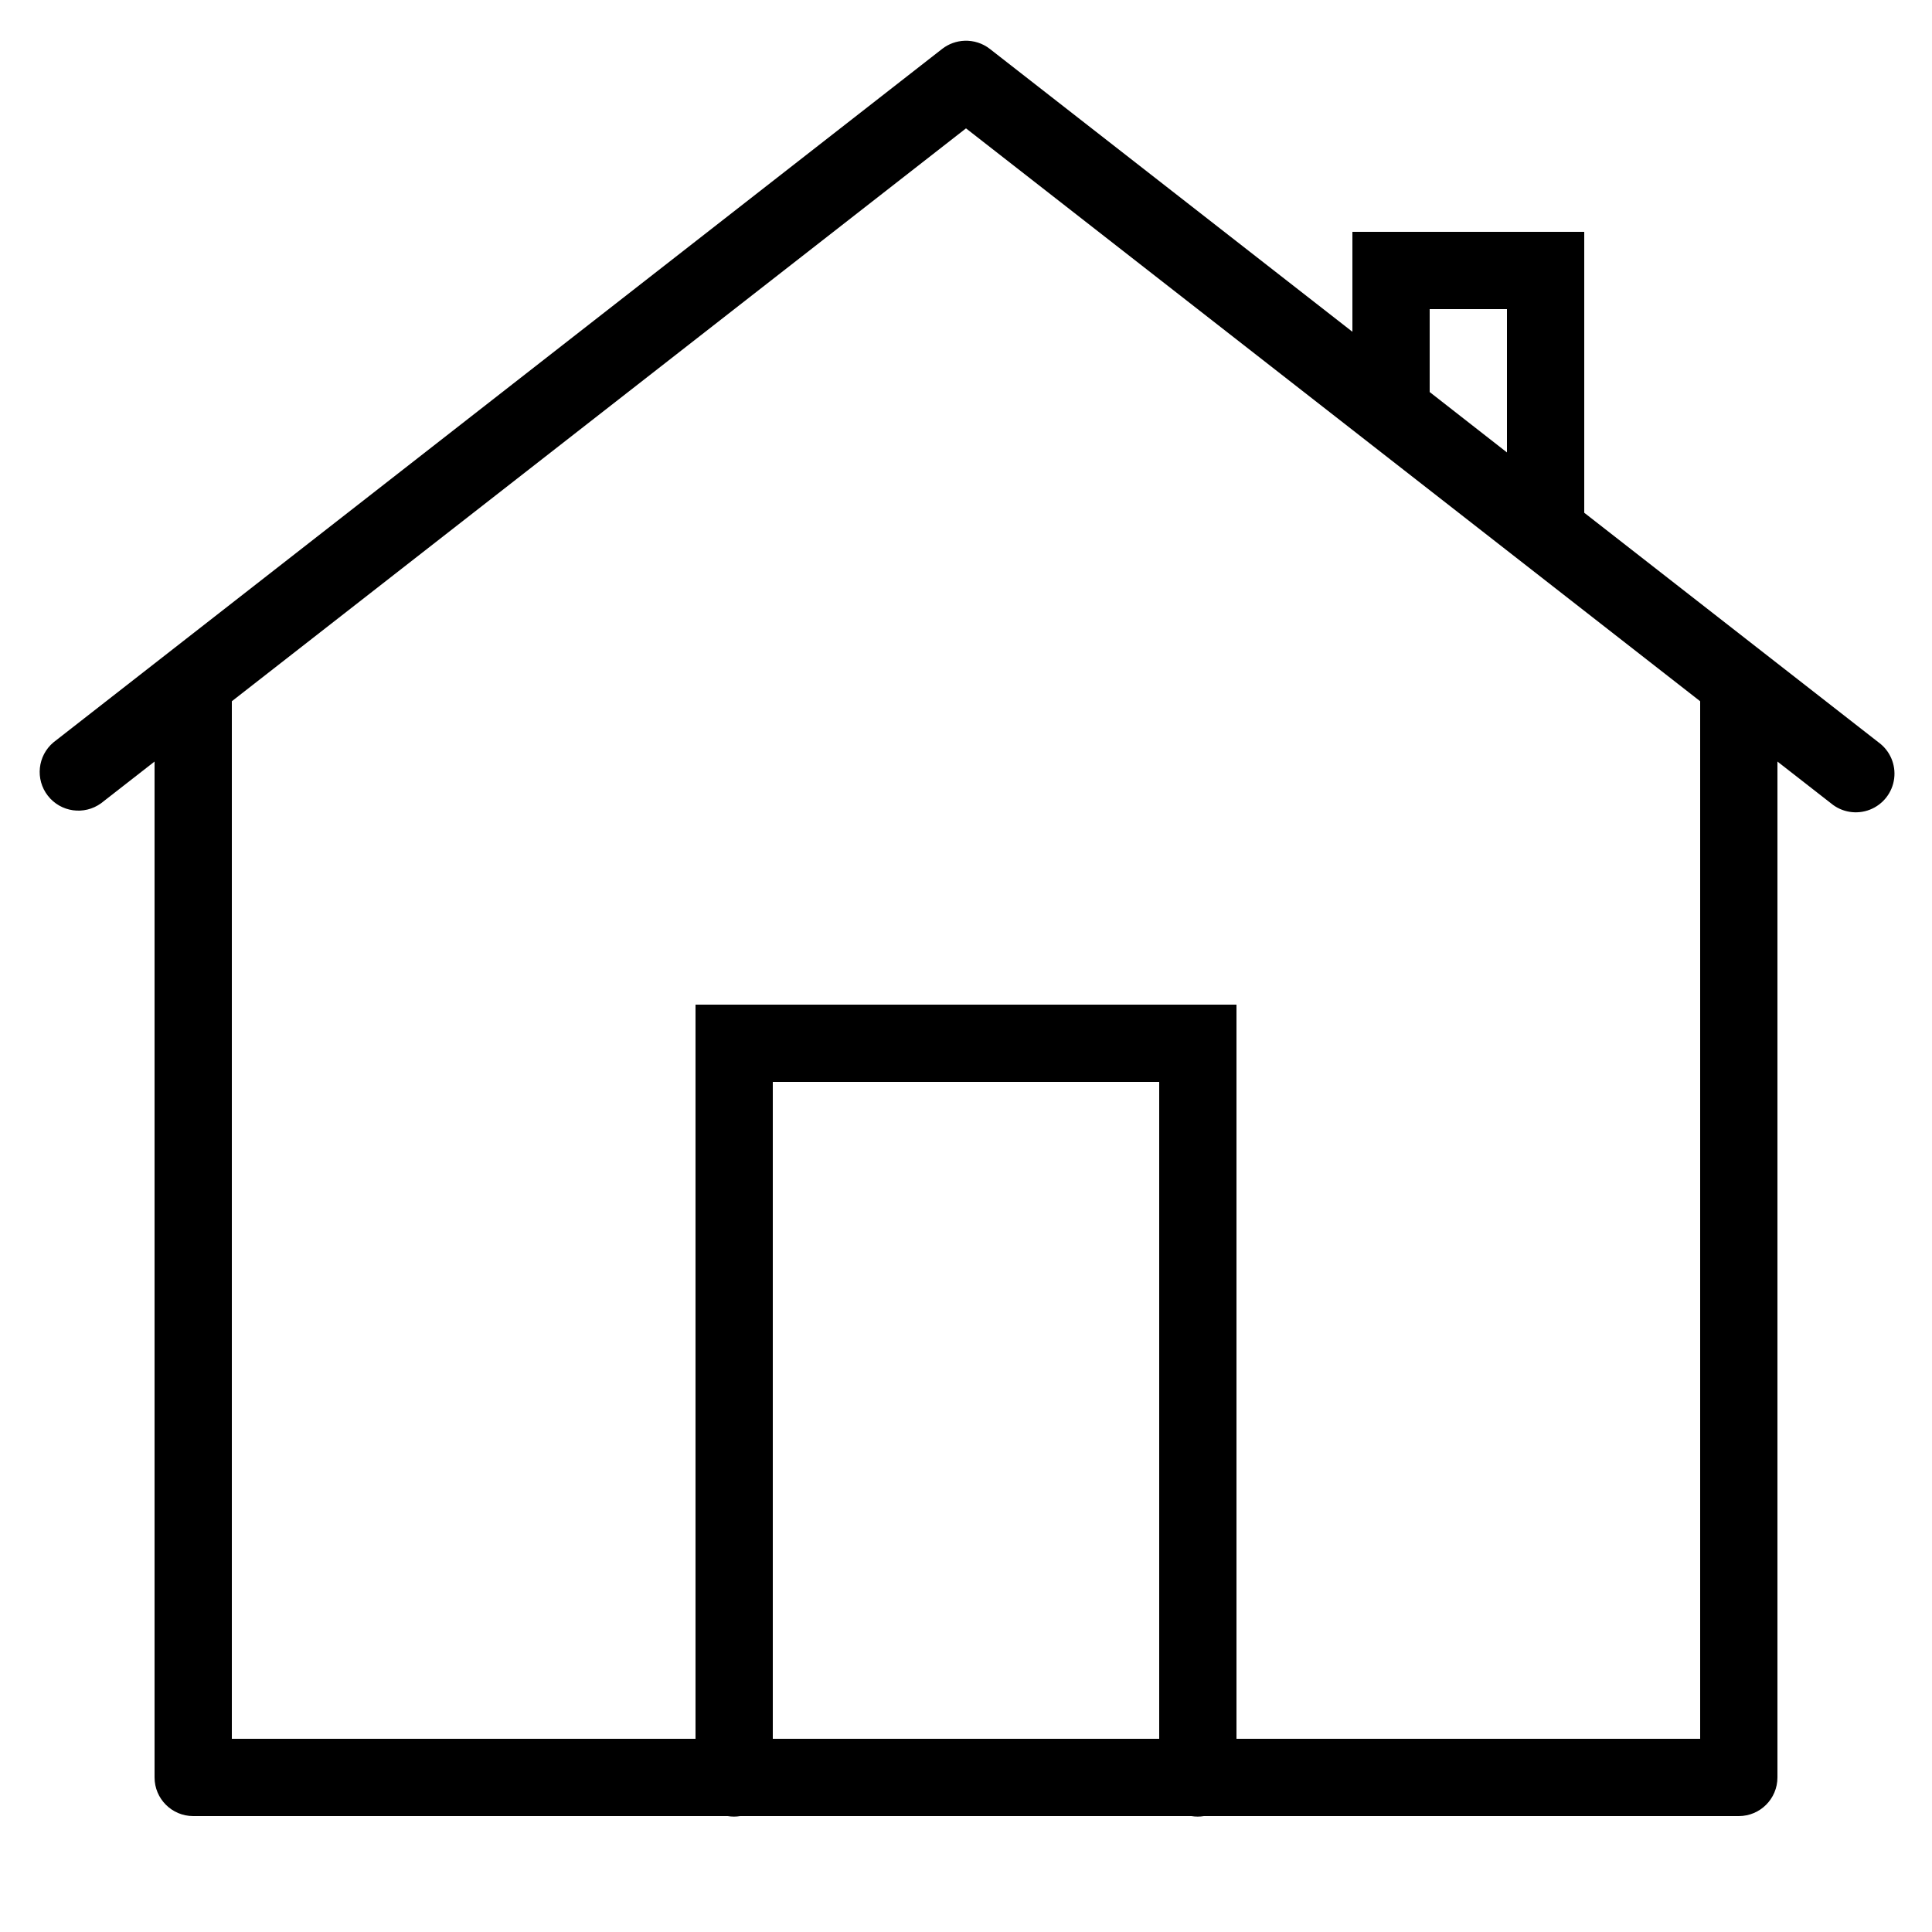
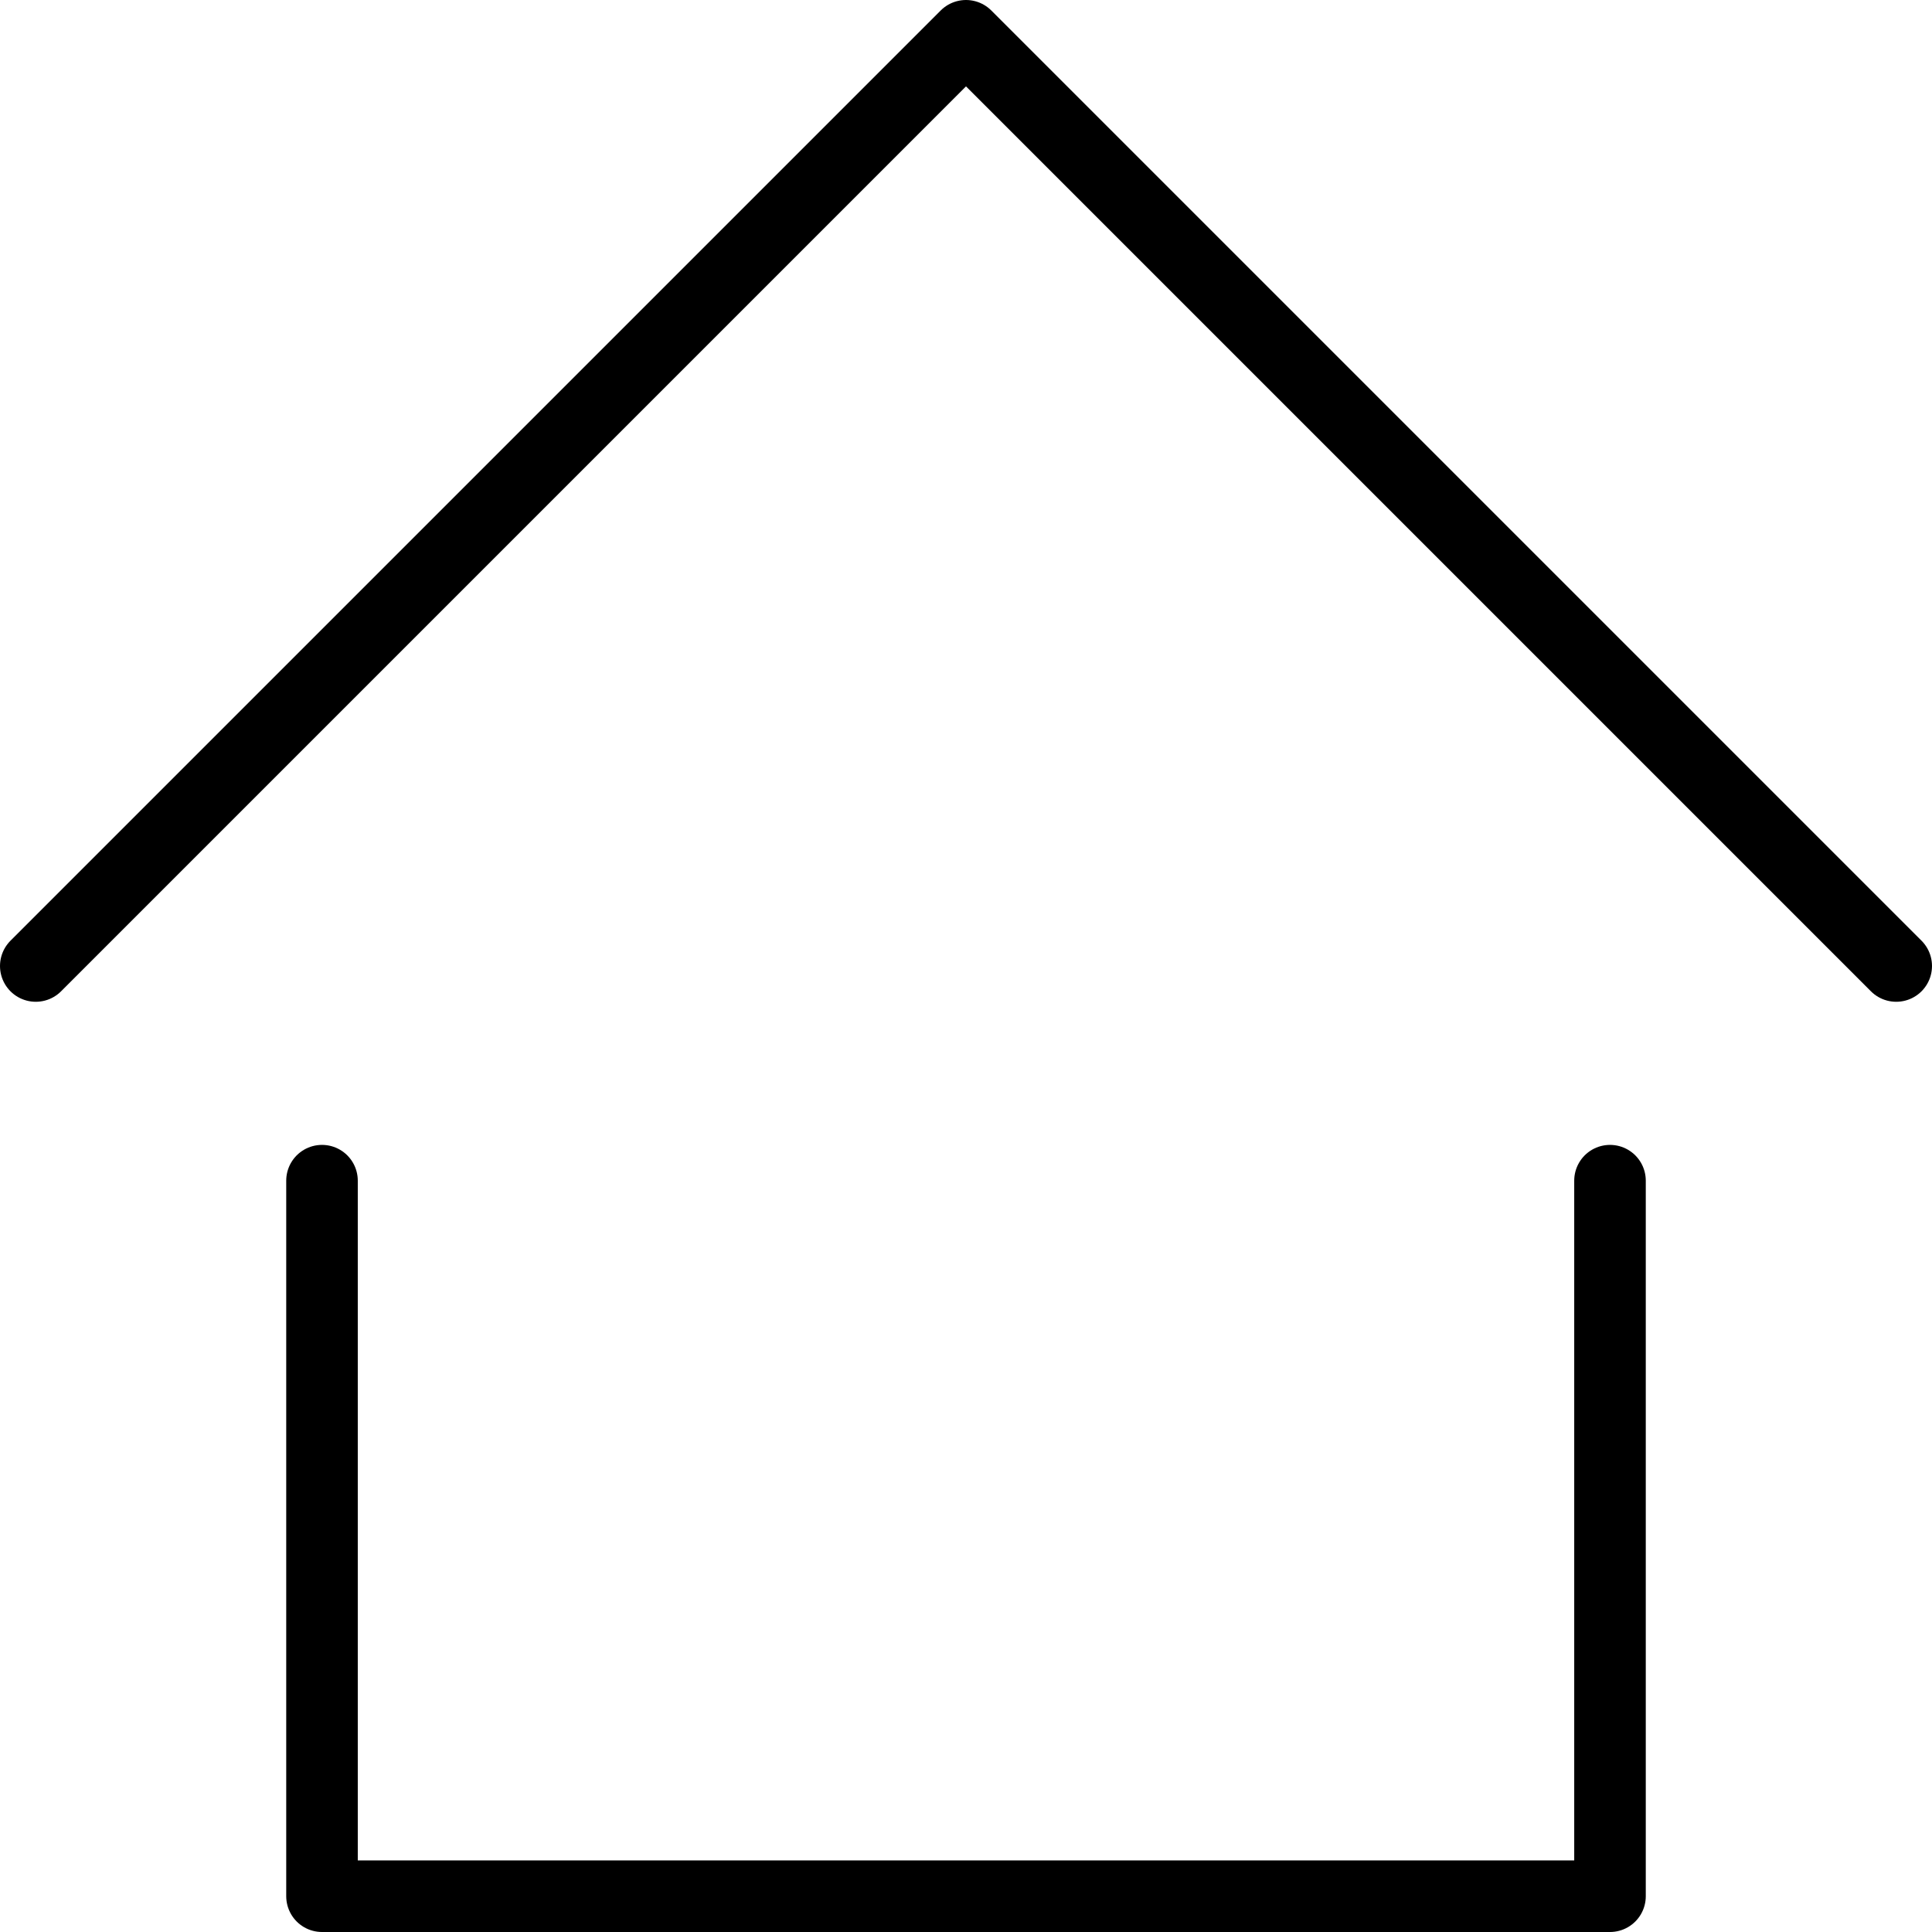
- <svg xmlns="http://www.w3.org/2000/svg" viewBox="0 0 50 50" width="50px" height="50px">
-   <path d="M 24.963 1.055 A 1 1 0 0 0 24.385 1.264 L 1.385 19.211 A 1.001 1.001 0 0 0 2.615 20.789 L 4 19.709 L 4 46 A 1 1 0 0 0 5 47 L 18.832 47 A 1 1 0 0 0 19.158 47 L 30.832 47 A 1 1 0 0 0 31.158 47 L 45 47 A 1 1 0 0 0 46 46 L 46 19.709 L 47.385 20.789 A 1.001 1.001 0 1 0 48.615 19.211 L 41 13.27 L 41 6 L 35 6 L 35 8.586 L 25.615 1.264 A 1 1 0 0 0 24.963 1.055 z M 25 3.322 L 44 18.148 L 44 45 L 32 45 L 32 26 L 18 26 L 18 45 L 6 45 L 6 18.148 L 25 3.322 z M 37 8 L 39 8 L 39 11.709 L 37 10.146 L 37 8 z M 20 28 L 30 28 L 30 45 L 20 45 L 20 28 z" />
+ <svg xmlns="http://www.w3.org/2000/svg" viewBox="0.25 0.25 13.5 13.5" height="64" width="64" stroke-width="0.5">
+   <g>
+     <polyline points="0.5 7 7 0.5 13.5 7" fill="none" stroke="#000000" stroke-linecap="round" stroke-linejoin="round" />
+     <polyline points="2.5 8.5 2.5 13.5 11.5 13.5 11.5 8.5" fill="none" stroke="#000000" stroke-linecap="round" stroke-linejoin="round" />
+   </g>
</svg>
